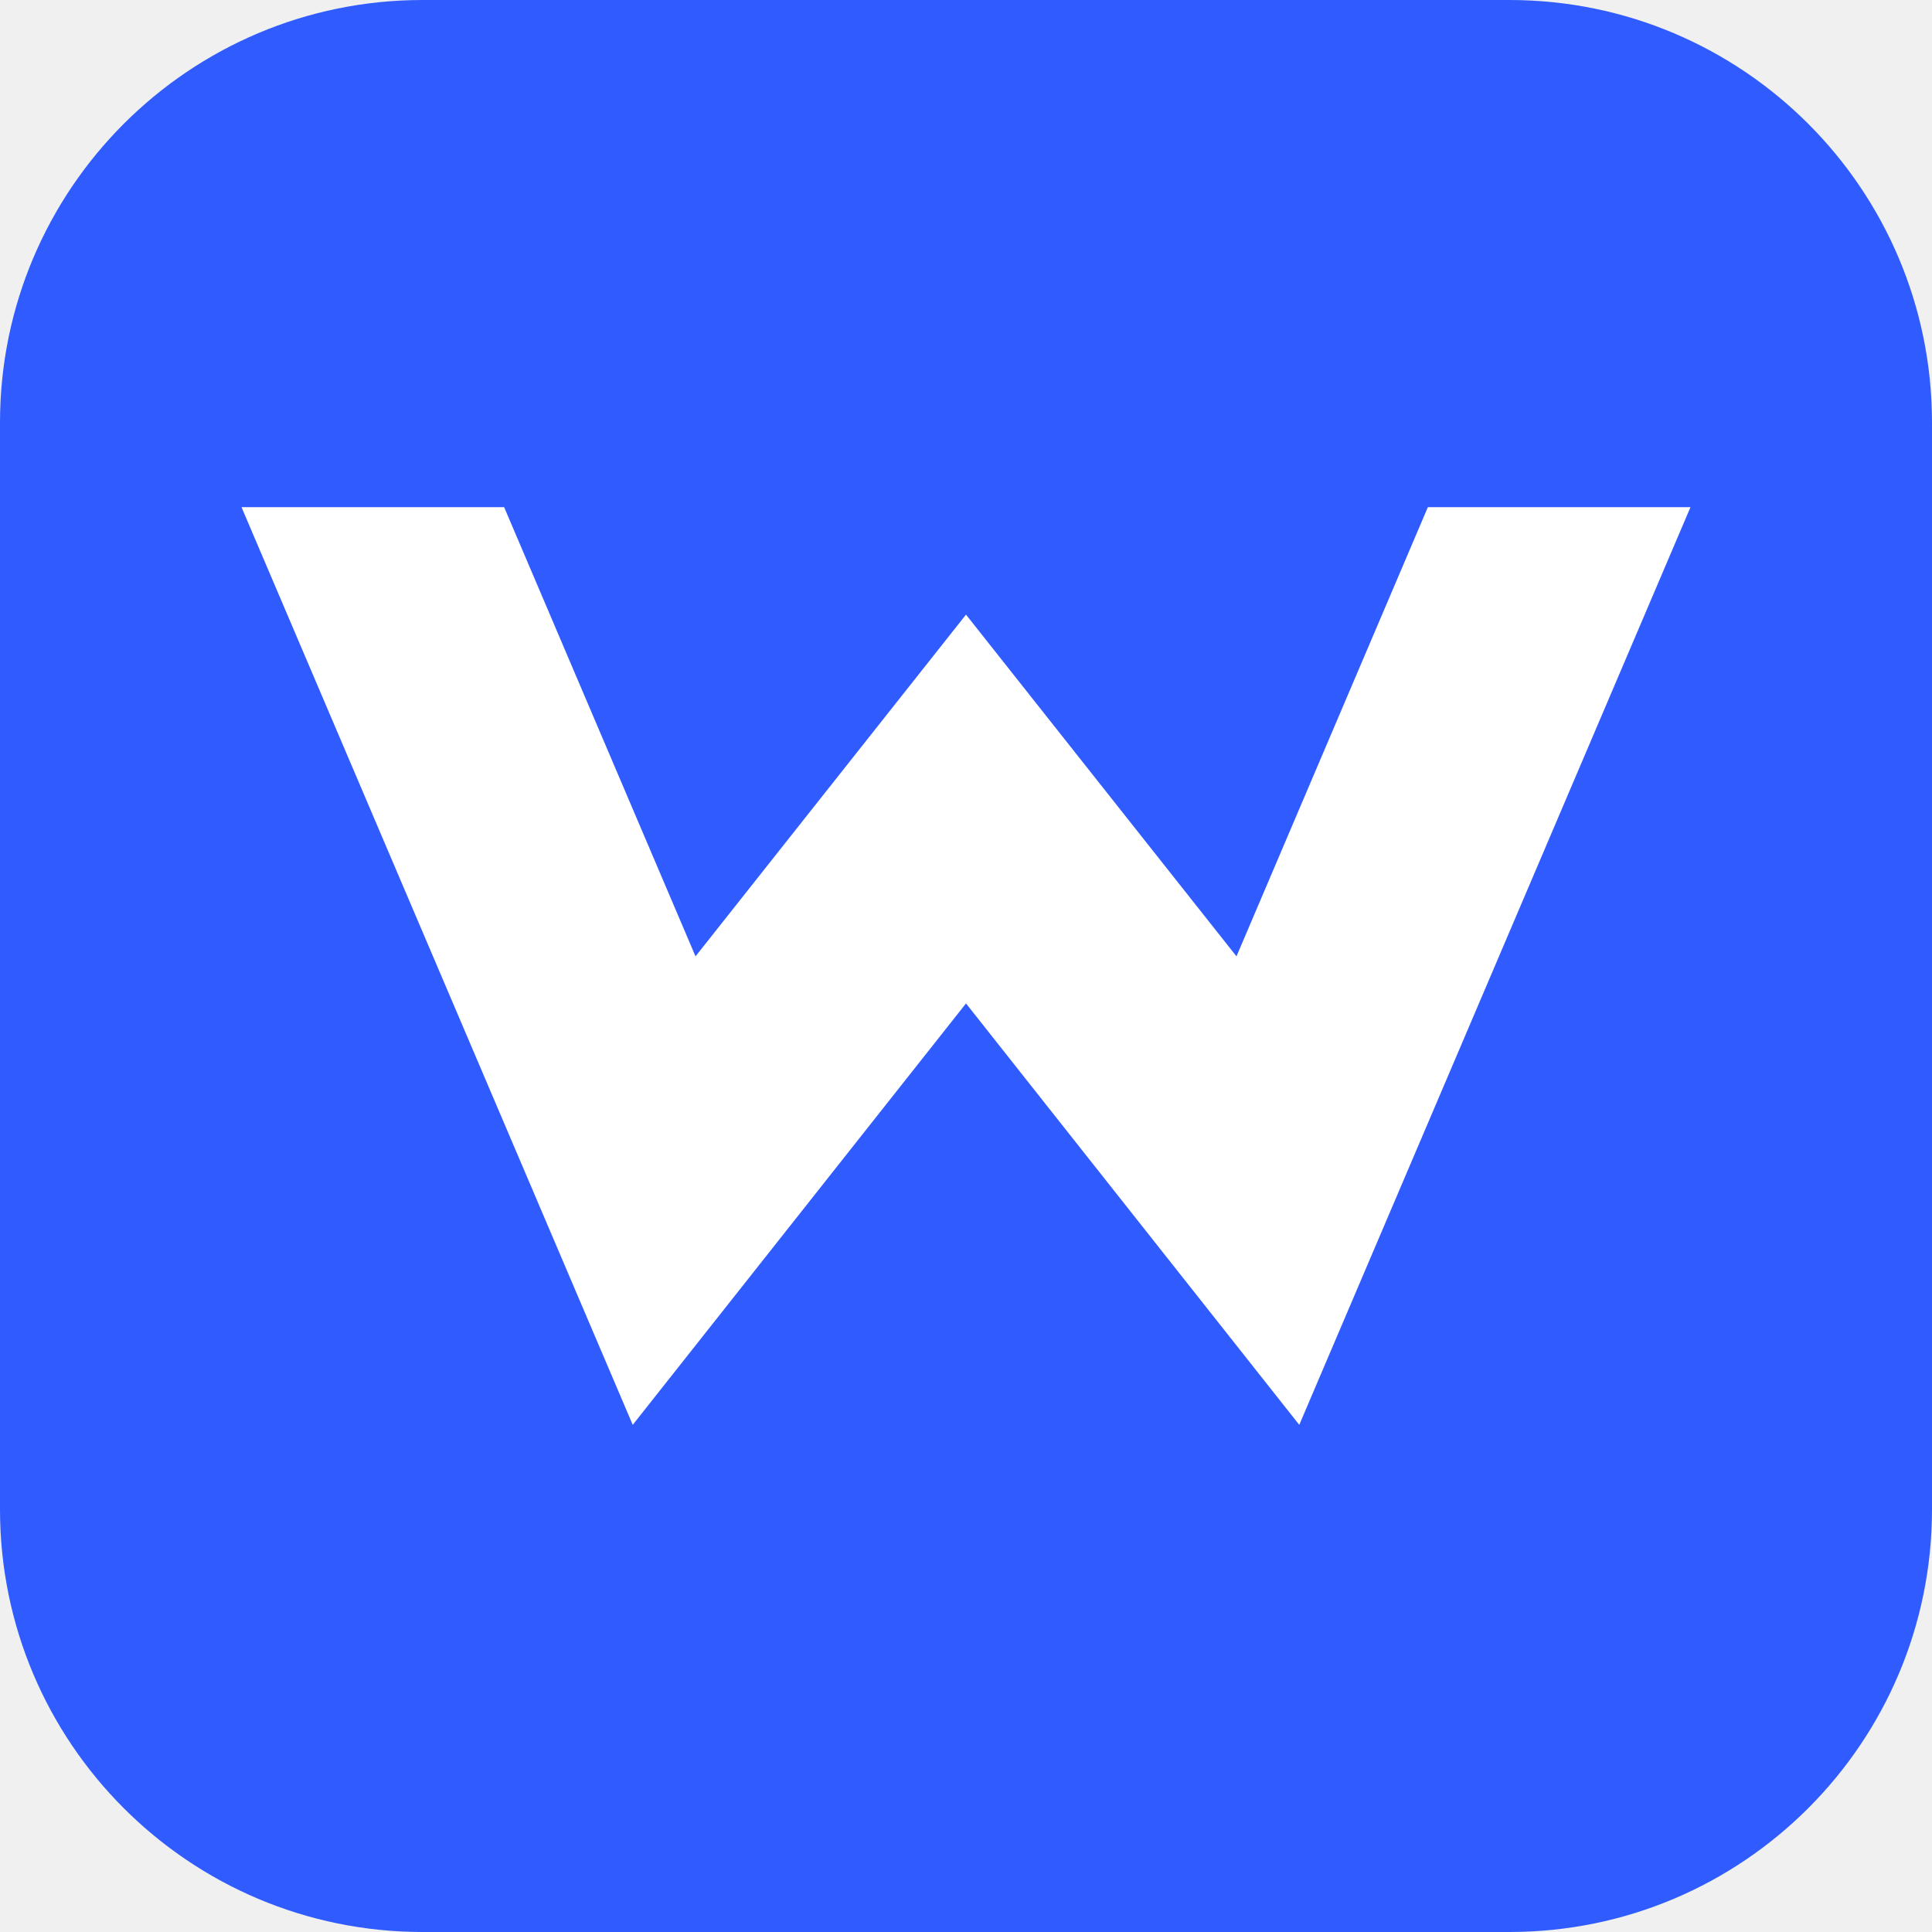
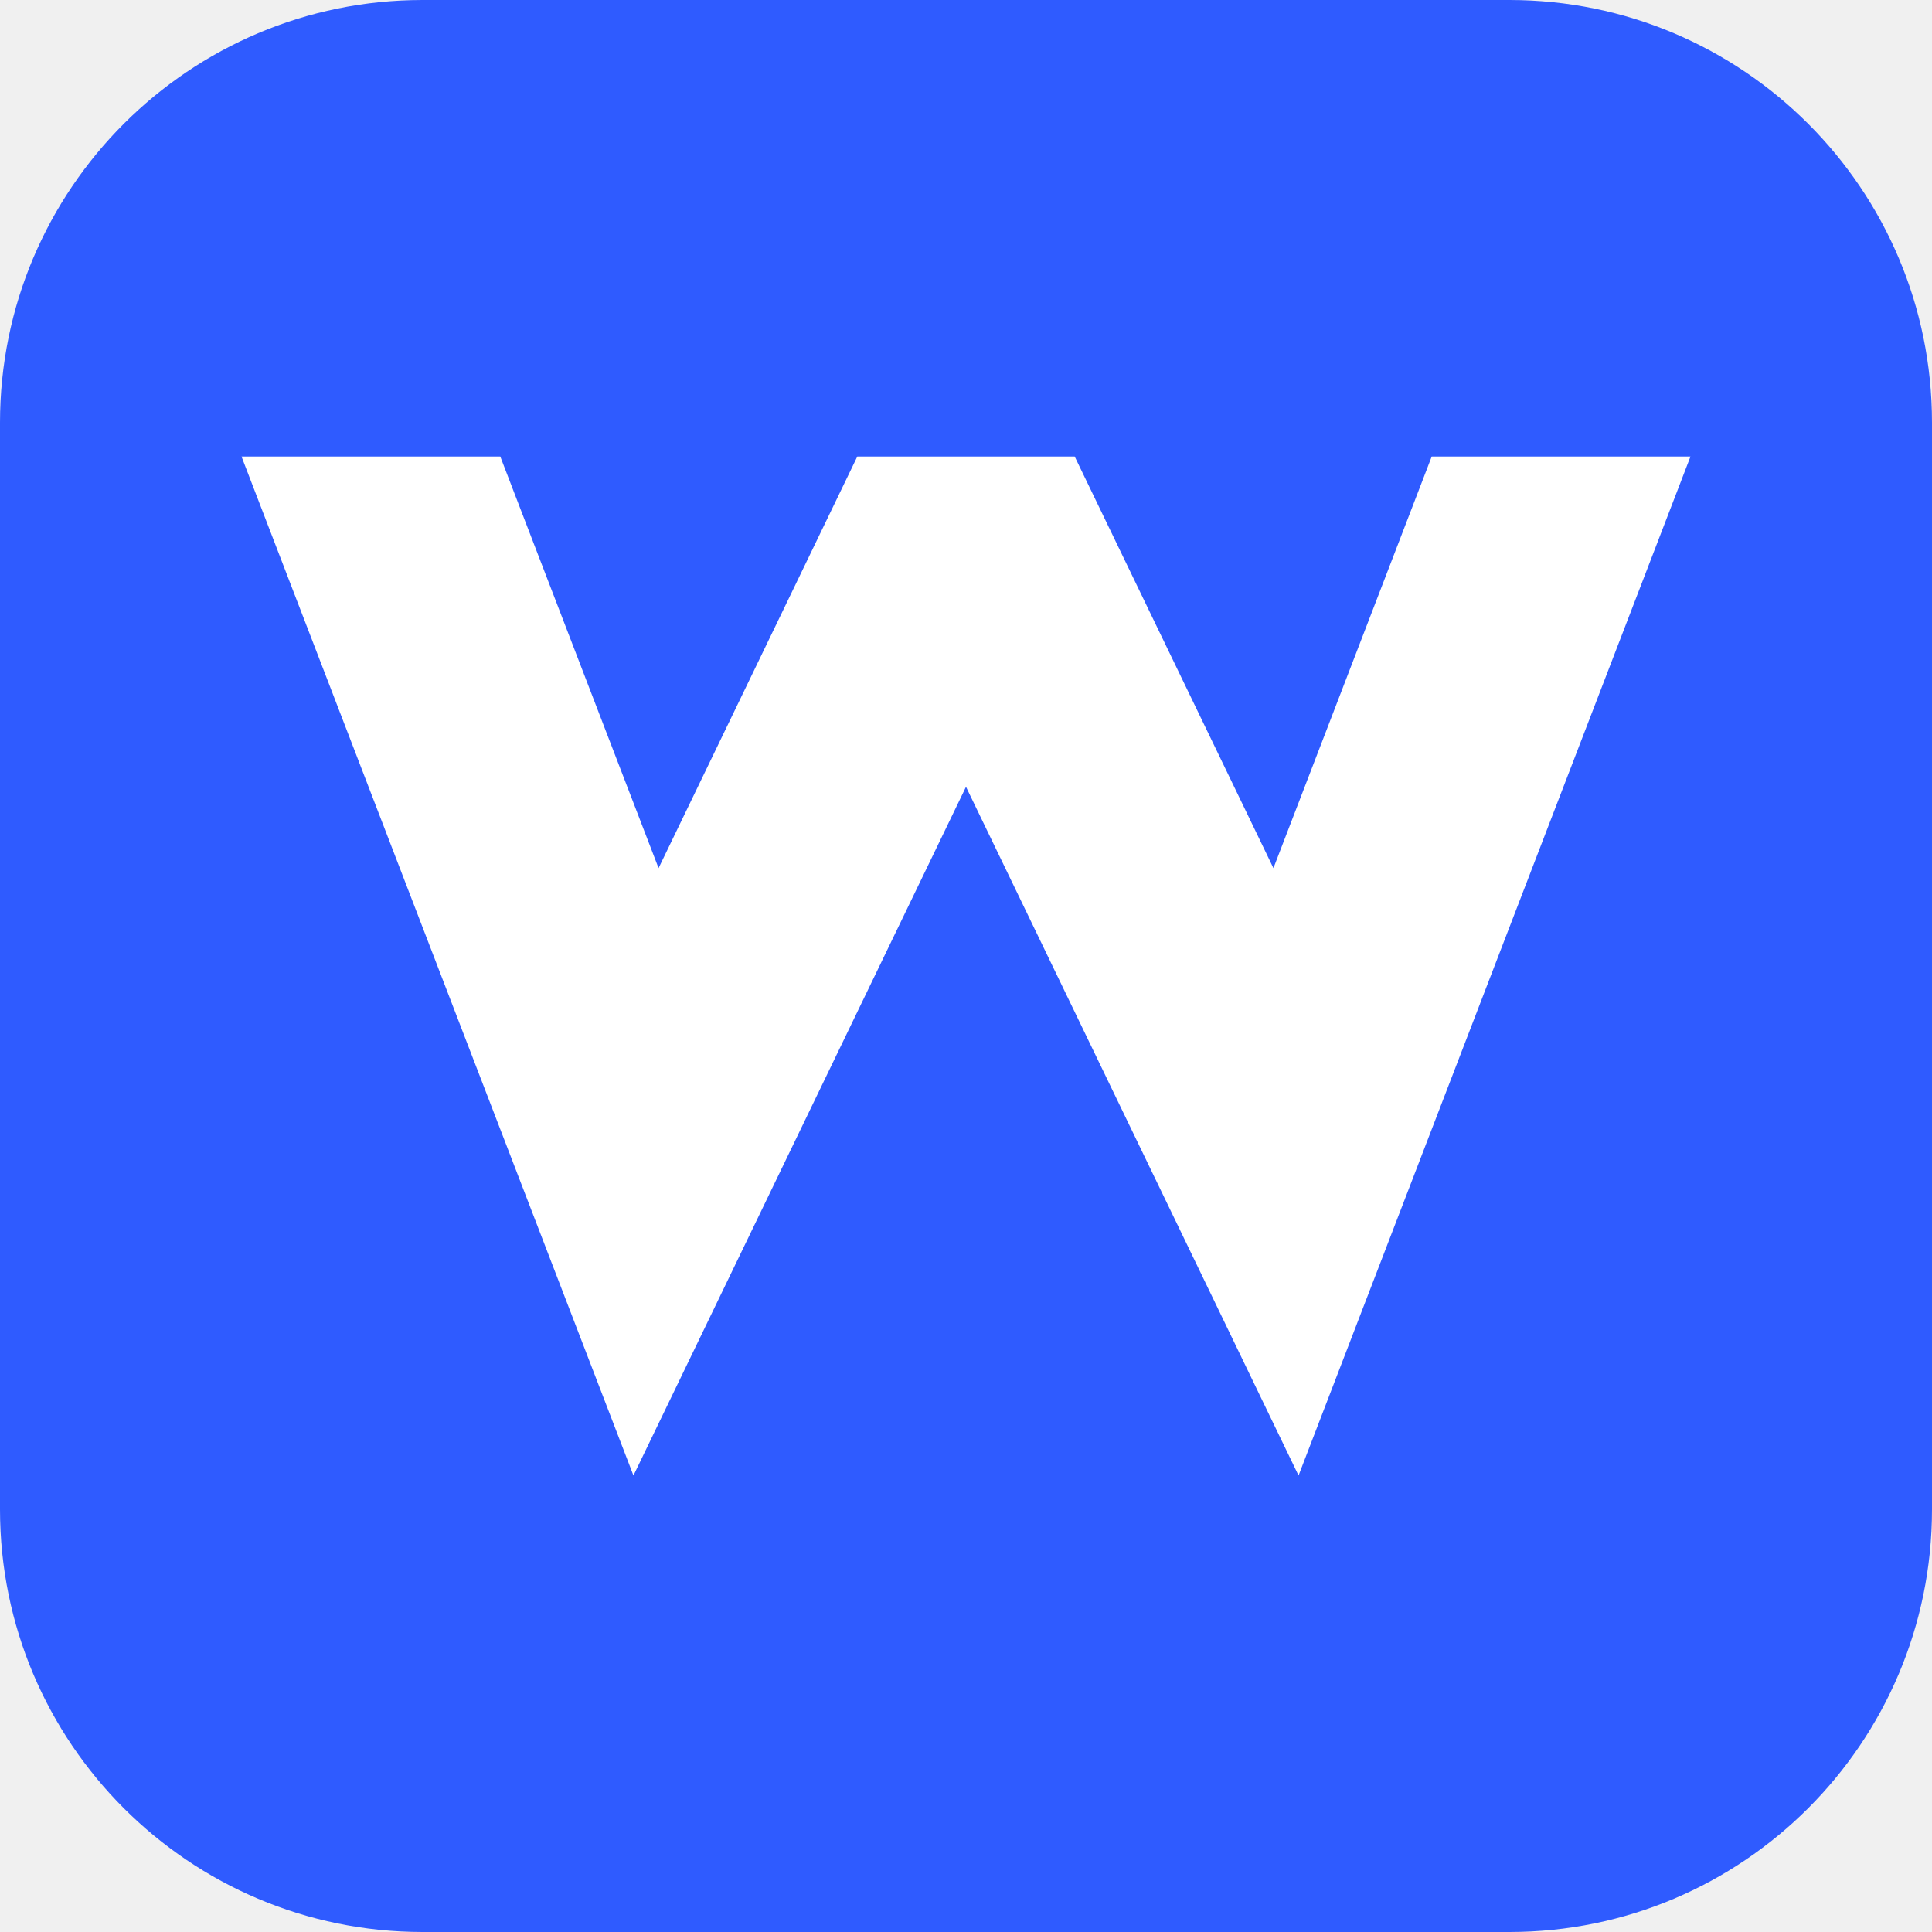
<svg xmlns="http://www.w3.org/2000/svg" viewBox="0 0 32 32" width="32" height="32">
  <rect width="32" height="32" rx="7" fill="#2F5BFF" />
-   <path fill="#FFFFFF" d="M4 8.4 L10.48 23.6 L16 16.62 L21.52 23.6 L28 8.4 L23.65 8.4 L20.48 15.84 L16 10.18 L11.52 15.84 L8.35 8.4 Z" />
+   <path fill="#FFFFFF" d="M4 7.561 L10.492 24.439 L16 13.032 L21.508 24.439 L28 7.561 L23.714 7.561 L21.092 14.379 L17.8 7.561 L14.2 7.561 L10.908 14.379 L8.286 7.561 Z" />
</svg>
